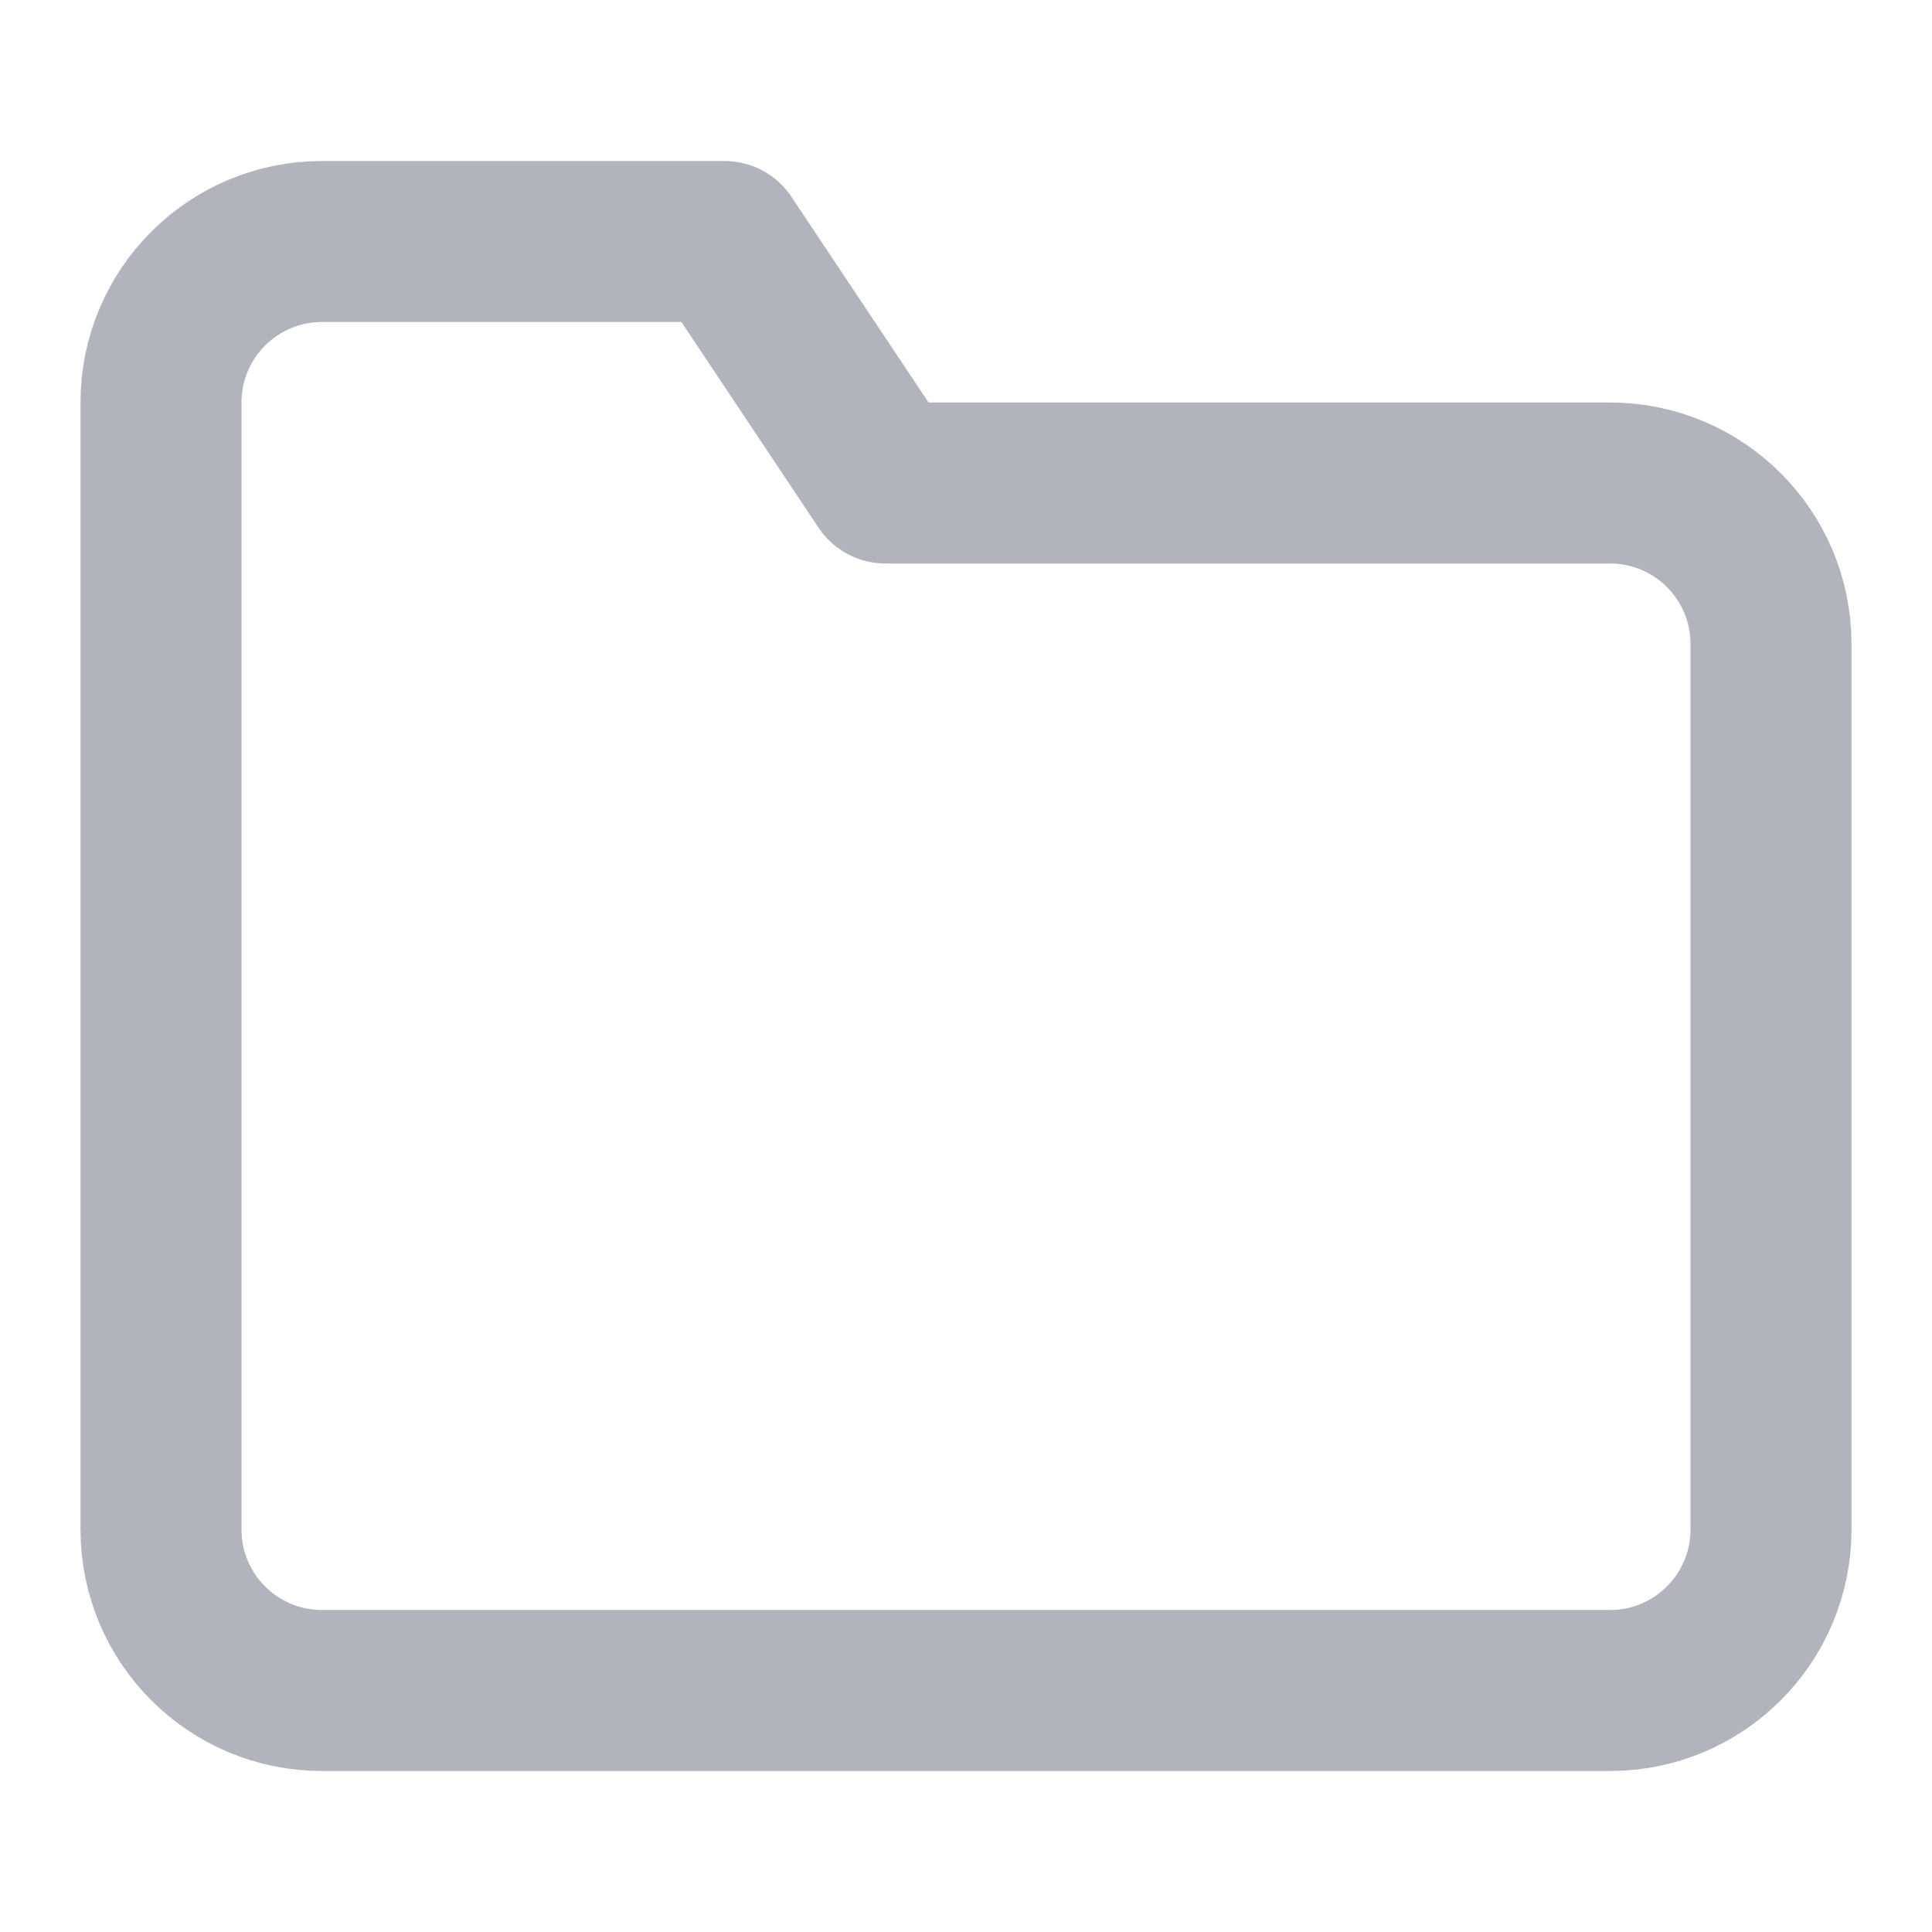
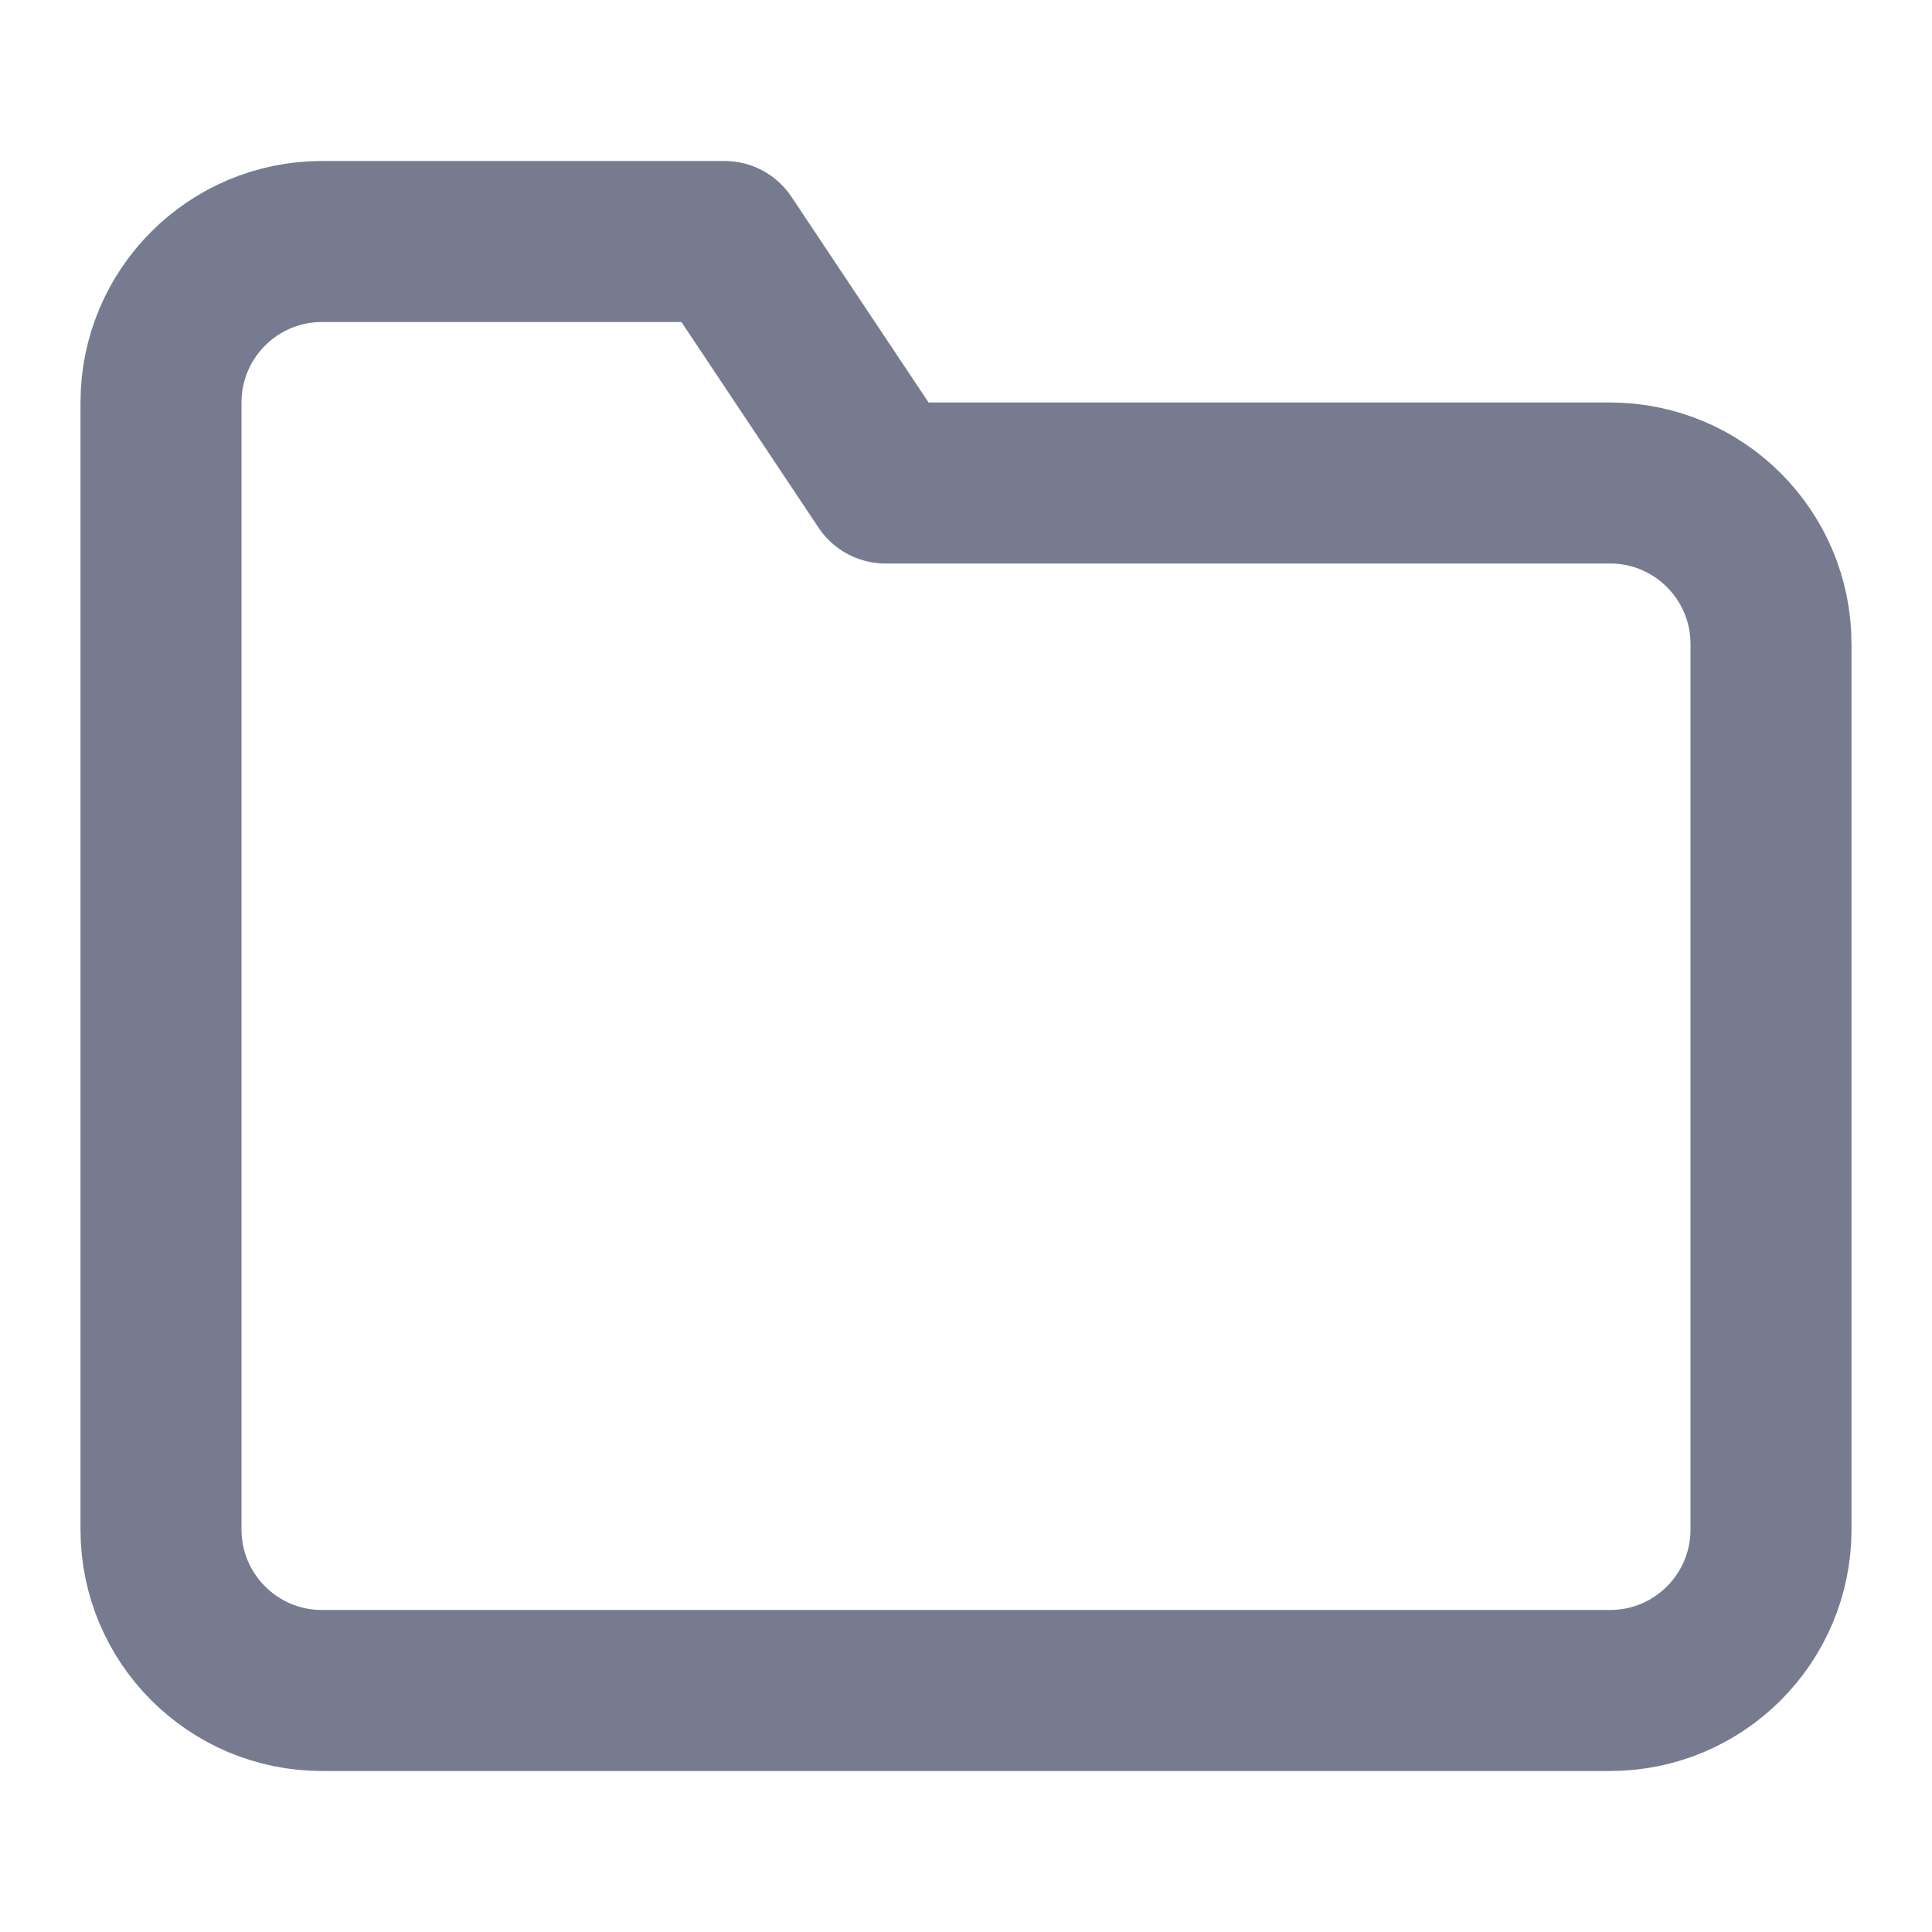
- <svg xmlns="http://www.w3.org/2000/svg" width="20" height="20" viewBox="0 0 24 24" fill="none" stroke="#b2b4bd" stroke-width="2" stroke-linecap="round" stroke-linejoin="round" class="feather feather-folder">
+ <svg xmlns="http://www.w3.org/2000/svg" width="20" height="20" viewBox="0 0 24 24" fill="none" stroke="#777b8f" stroke-width="2" stroke-linecap="round" stroke-linejoin="round" class="feather feather-folder">
  <path d="M22 19a2 2 0 0 1-2 2H4a2 2 0 0 1-2-2V5a2 2 0 0 1 2-2h5l2 3h9a2 2 0 0 1 2 2z" />
</svg>
